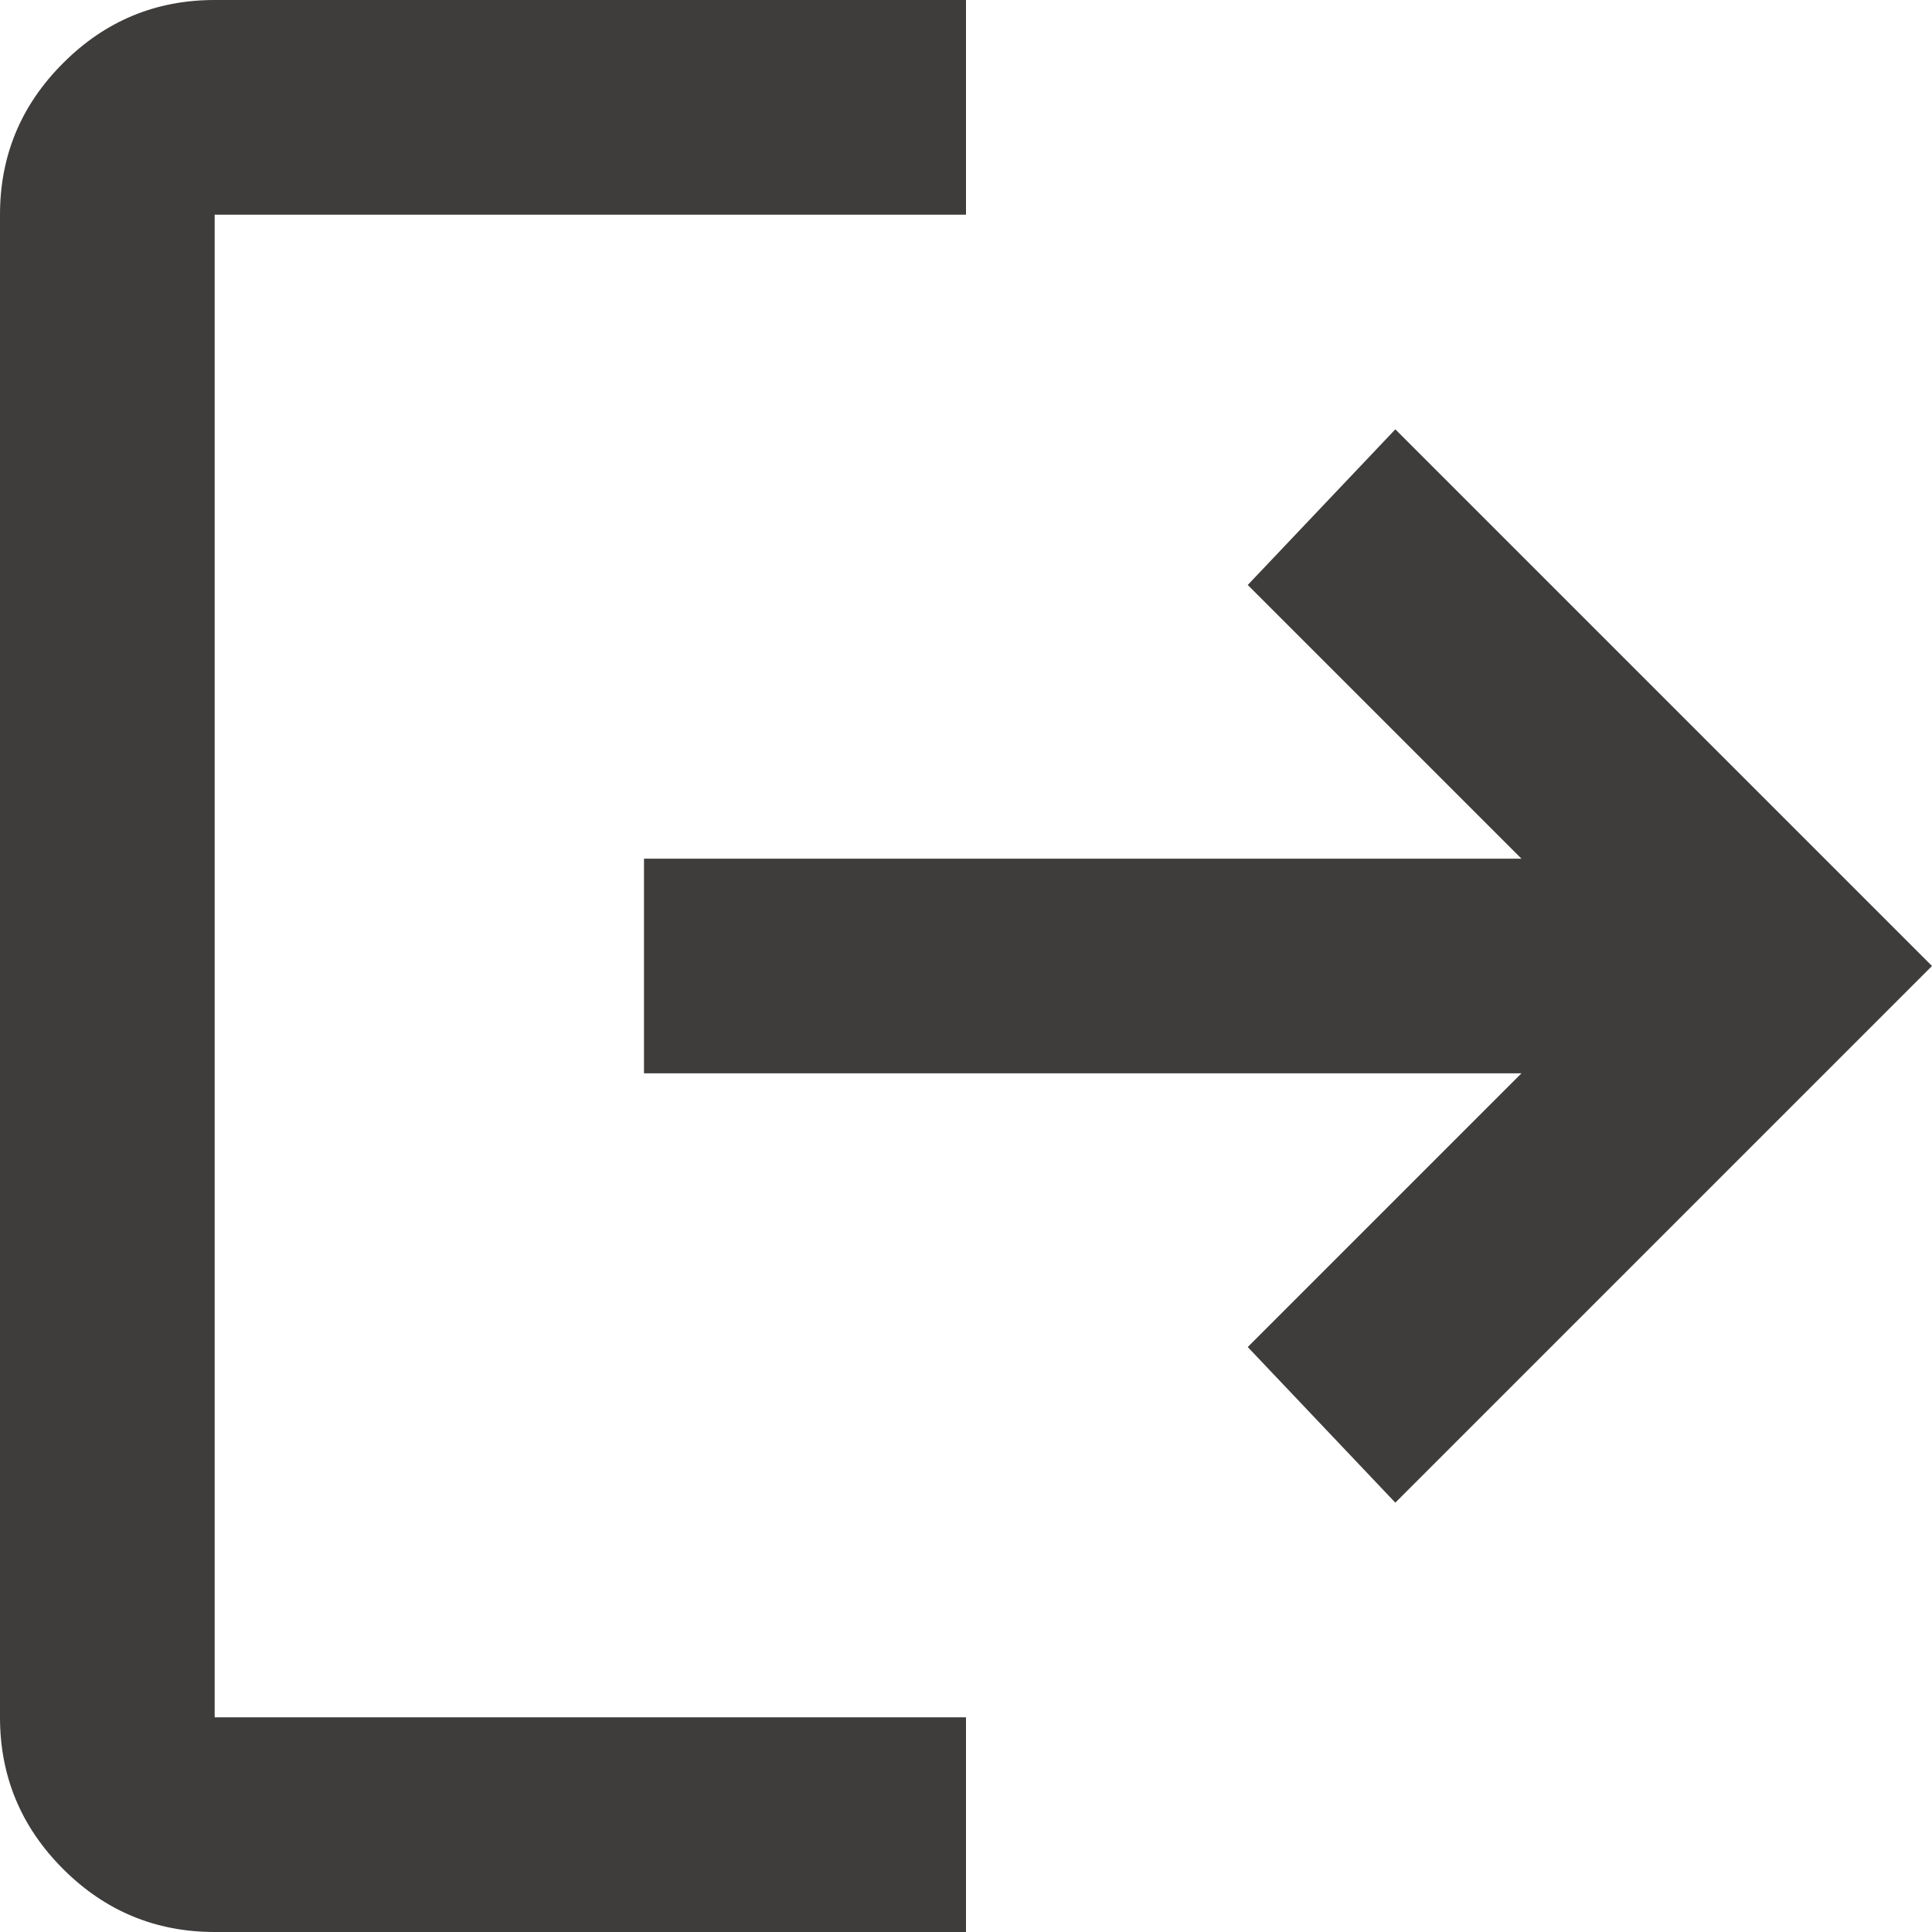
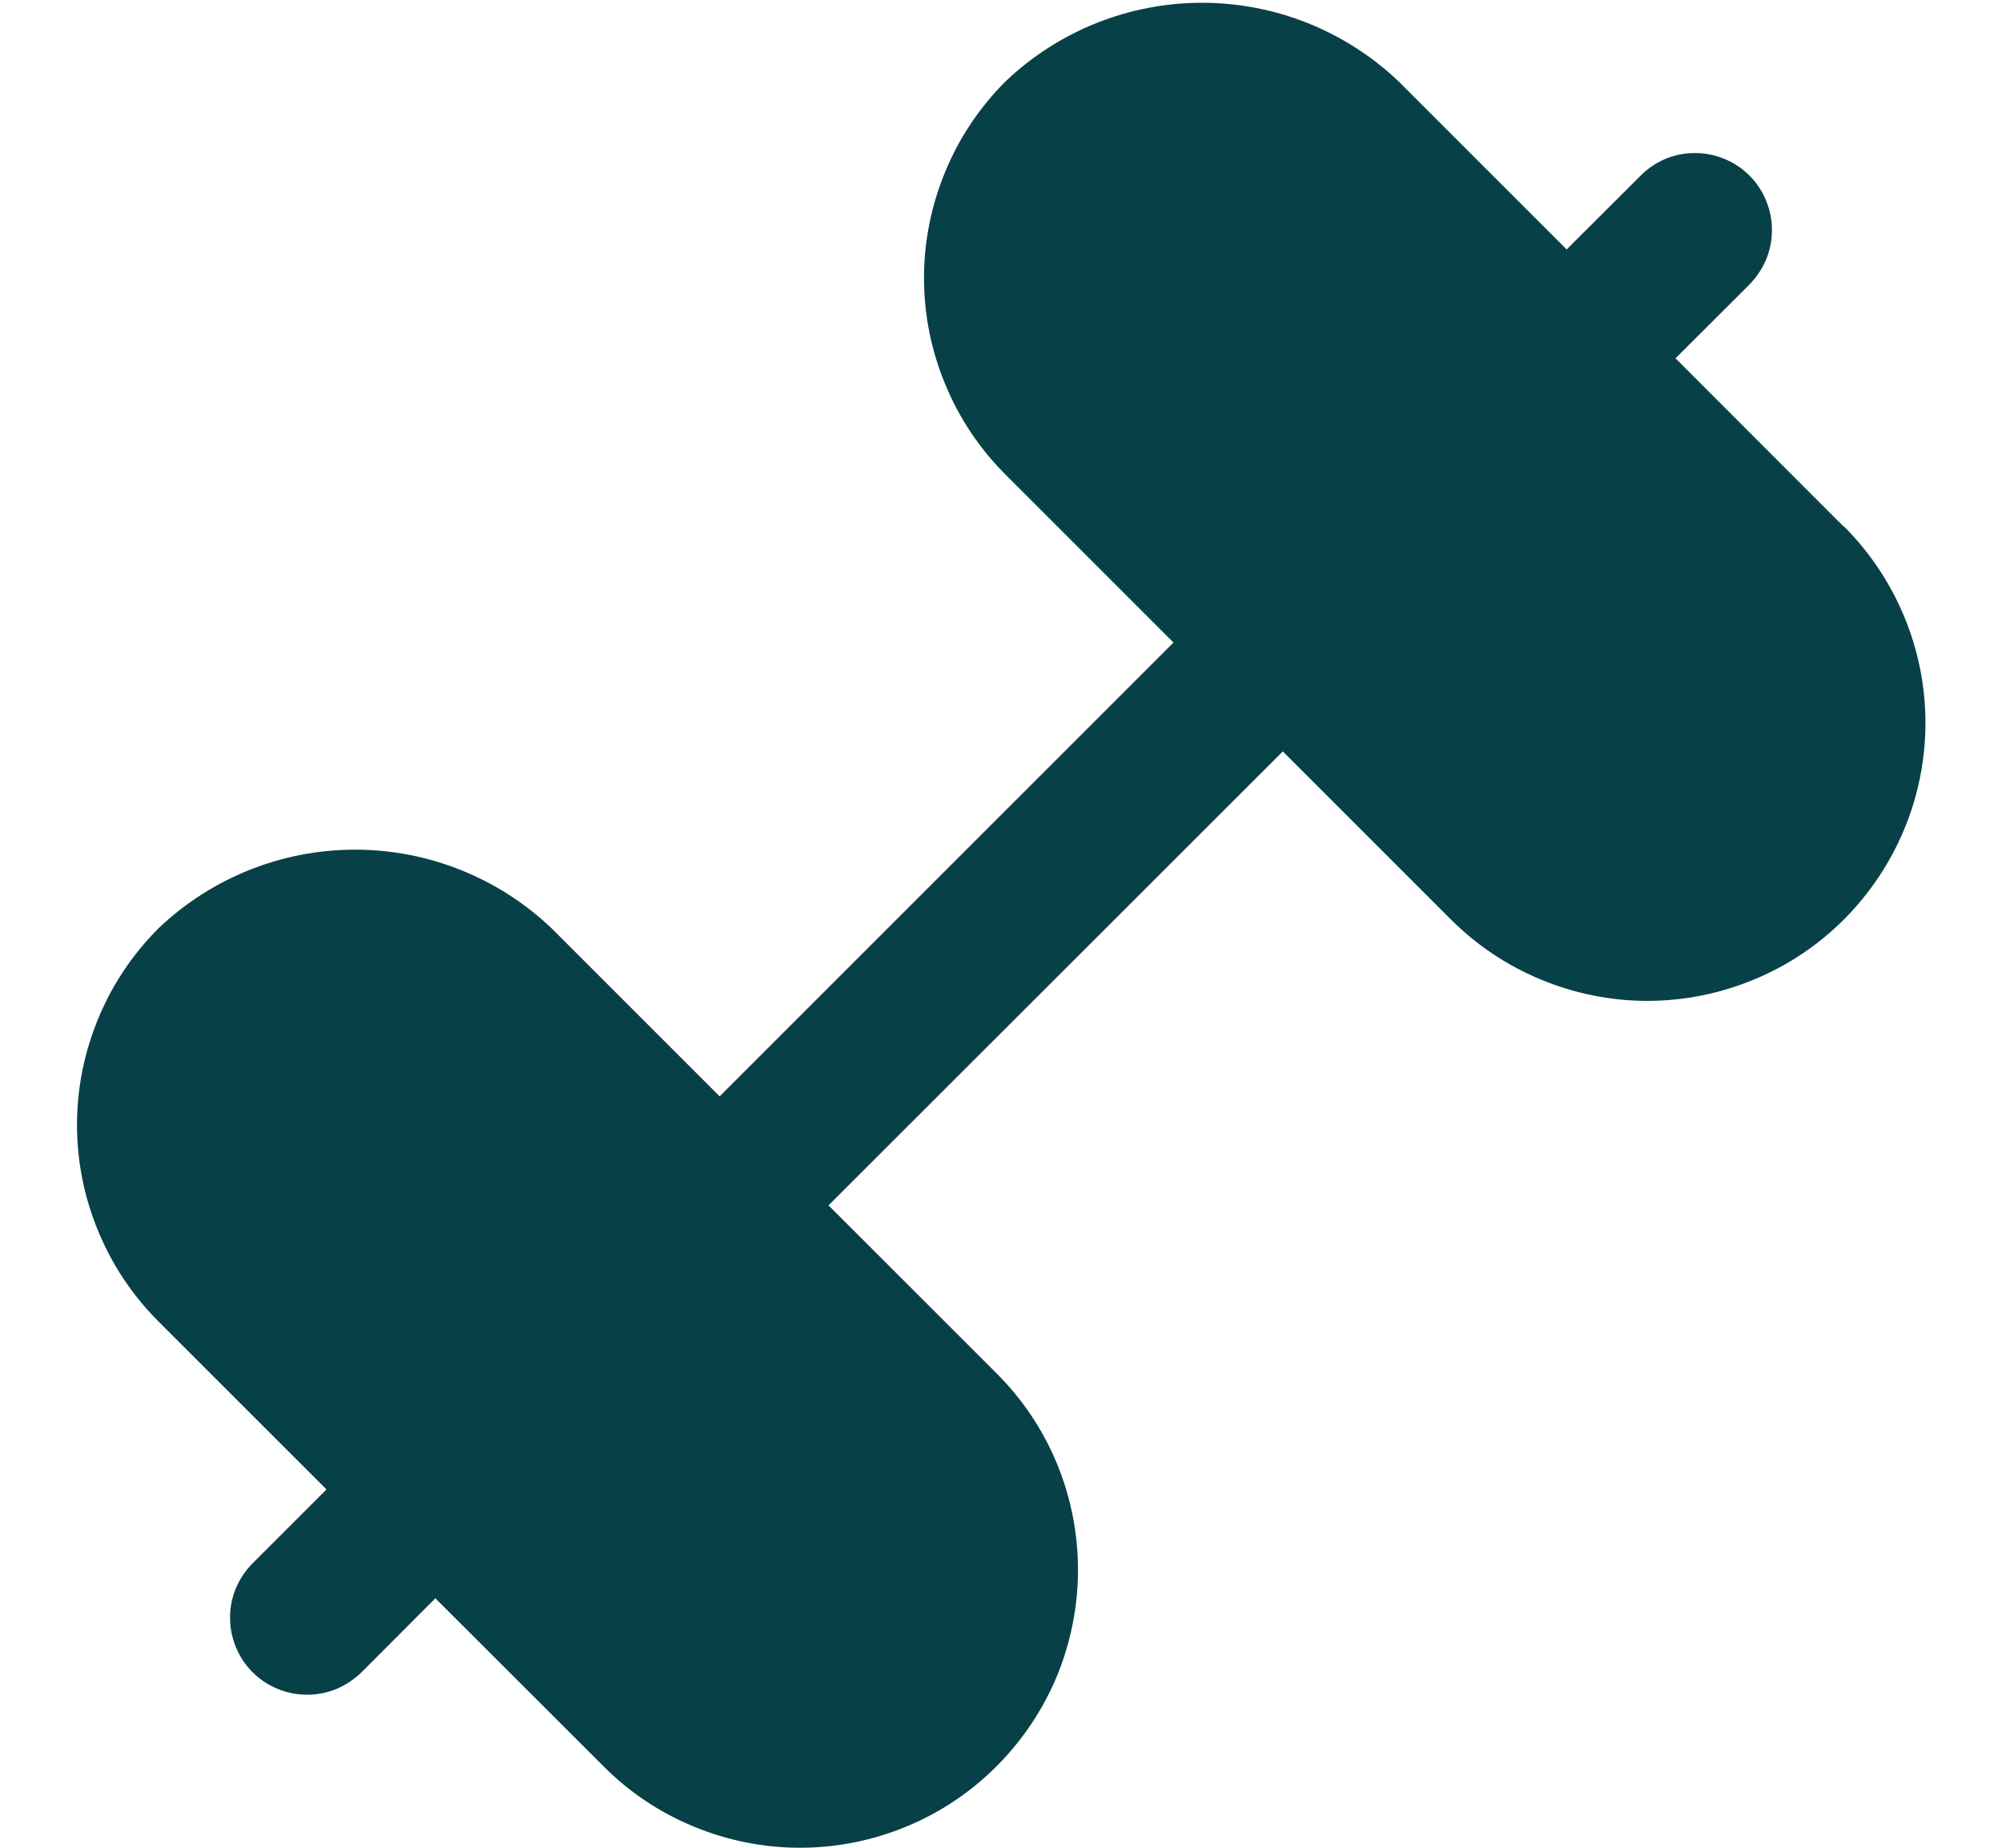
- <svg xmlns="http://www.w3.org/2000/svg" width="18" height="18" viewBox="0 0 18 18" fill="none">
-   <path d="M2 18C1.45 18 0.979 17.804 0.588 17.413C0.196 17.021 0 16.55 0 16V2C0 1.45 0.196 0.979 0.588 0.588C0.979 0.196 1.45 0 2 0H9V2H2V16H9V18H2ZM13 14L11.625 12.55L14.175 10H6V8H14.175L11.625 5.45L13 4L18 9L13 14Z" fill="#3F3C3C" />
+ <svg xmlns="http://www.w3.org/2000/svg" width="13" height="12" viewBox="0 0 13 12" fill="none">
+   <path d="M11.971 3.419L10.88 2.327L11.354 1.854C11.401 1.807 11.439 1.752 11.466 1.691C11.492 1.63 11.506 1.565 11.506 1.498C11.507 1.432 11.494 1.366 11.469 1.305C11.444 1.243 11.407 1.187 11.36 1.14C11.313 1.093 11.257 1.056 11.195 1.031C11.134 1.006 11.068 0.993 11.002 0.994C10.935 0.994 10.87 1.008 10.809 1.034C10.748 1.061 10.693 1.099 10.647 1.147L10.173 1.62L9.082 0.529C8.738 0.201 8.281 0.018 7.805 0.018C7.33 0.018 6.873 0.201 6.529 0.529C6.361 0.697 6.228 0.896 6.138 1.115C6.047 1.334 6 1.568 6 1.806C6 2.043 6.047 2.277 6.138 2.496C6.228 2.715 6.361 2.914 6.529 3.082L7.62 4.173L4.673 7.12L3.582 6.029C3.238 5.701 2.781 5.518 2.305 5.518C1.83 5.518 1.373 5.701 1.029 6.029C0.861 6.197 0.728 6.396 0.638 6.615C0.547 6.834 0.5 7.068 0.5 7.306C0.5 7.543 0.547 7.777 0.638 7.996C0.728 8.215 0.861 8.414 1.029 8.582L2.12 9.673L1.647 10.146C1.599 10.193 1.561 10.248 1.534 10.309C1.508 10.37 1.494 10.435 1.494 10.502C1.493 10.568 1.506 10.634 1.531 10.695C1.556 10.757 1.593 10.813 1.64 10.86C1.687 10.907 1.743 10.944 1.805 10.969C1.866 10.994 1.932 11.007 1.998 11.006C2.065 11.006 2.13 10.992 2.191 10.966C2.252 10.939 2.307 10.901 2.354 10.854L2.827 10.38L3.919 11.471C4.086 11.639 4.285 11.772 4.504 11.862C4.723 11.953 4.958 12 5.195 12C5.432 12 5.667 11.953 5.886 11.862C6.105 11.772 6.303 11.639 6.471 11.471C6.639 11.303 6.772 11.104 6.863 10.886C6.953 10.667 7 10.432 7 10.195C7 9.958 6.953 9.723 6.863 9.504C6.772 9.285 6.639 9.086 6.471 8.919L5.38 7.828L8.33 4.88L9.421 5.971C9.589 6.139 9.788 6.272 10.007 6.362C10.226 6.453 10.46 6.5 10.697 6.5C10.934 6.5 11.169 6.453 11.388 6.362C11.607 6.272 11.806 6.139 11.974 5.971C12.141 5.803 12.274 5.605 12.365 5.386C12.456 5.167 12.503 4.932 12.503 4.695C12.503 4.458 12.456 4.223 12.365 4.004C12.274 3.785 12.141 3.586 11.974 3.419H11.971Z" fill="#084048" />
</svg>
